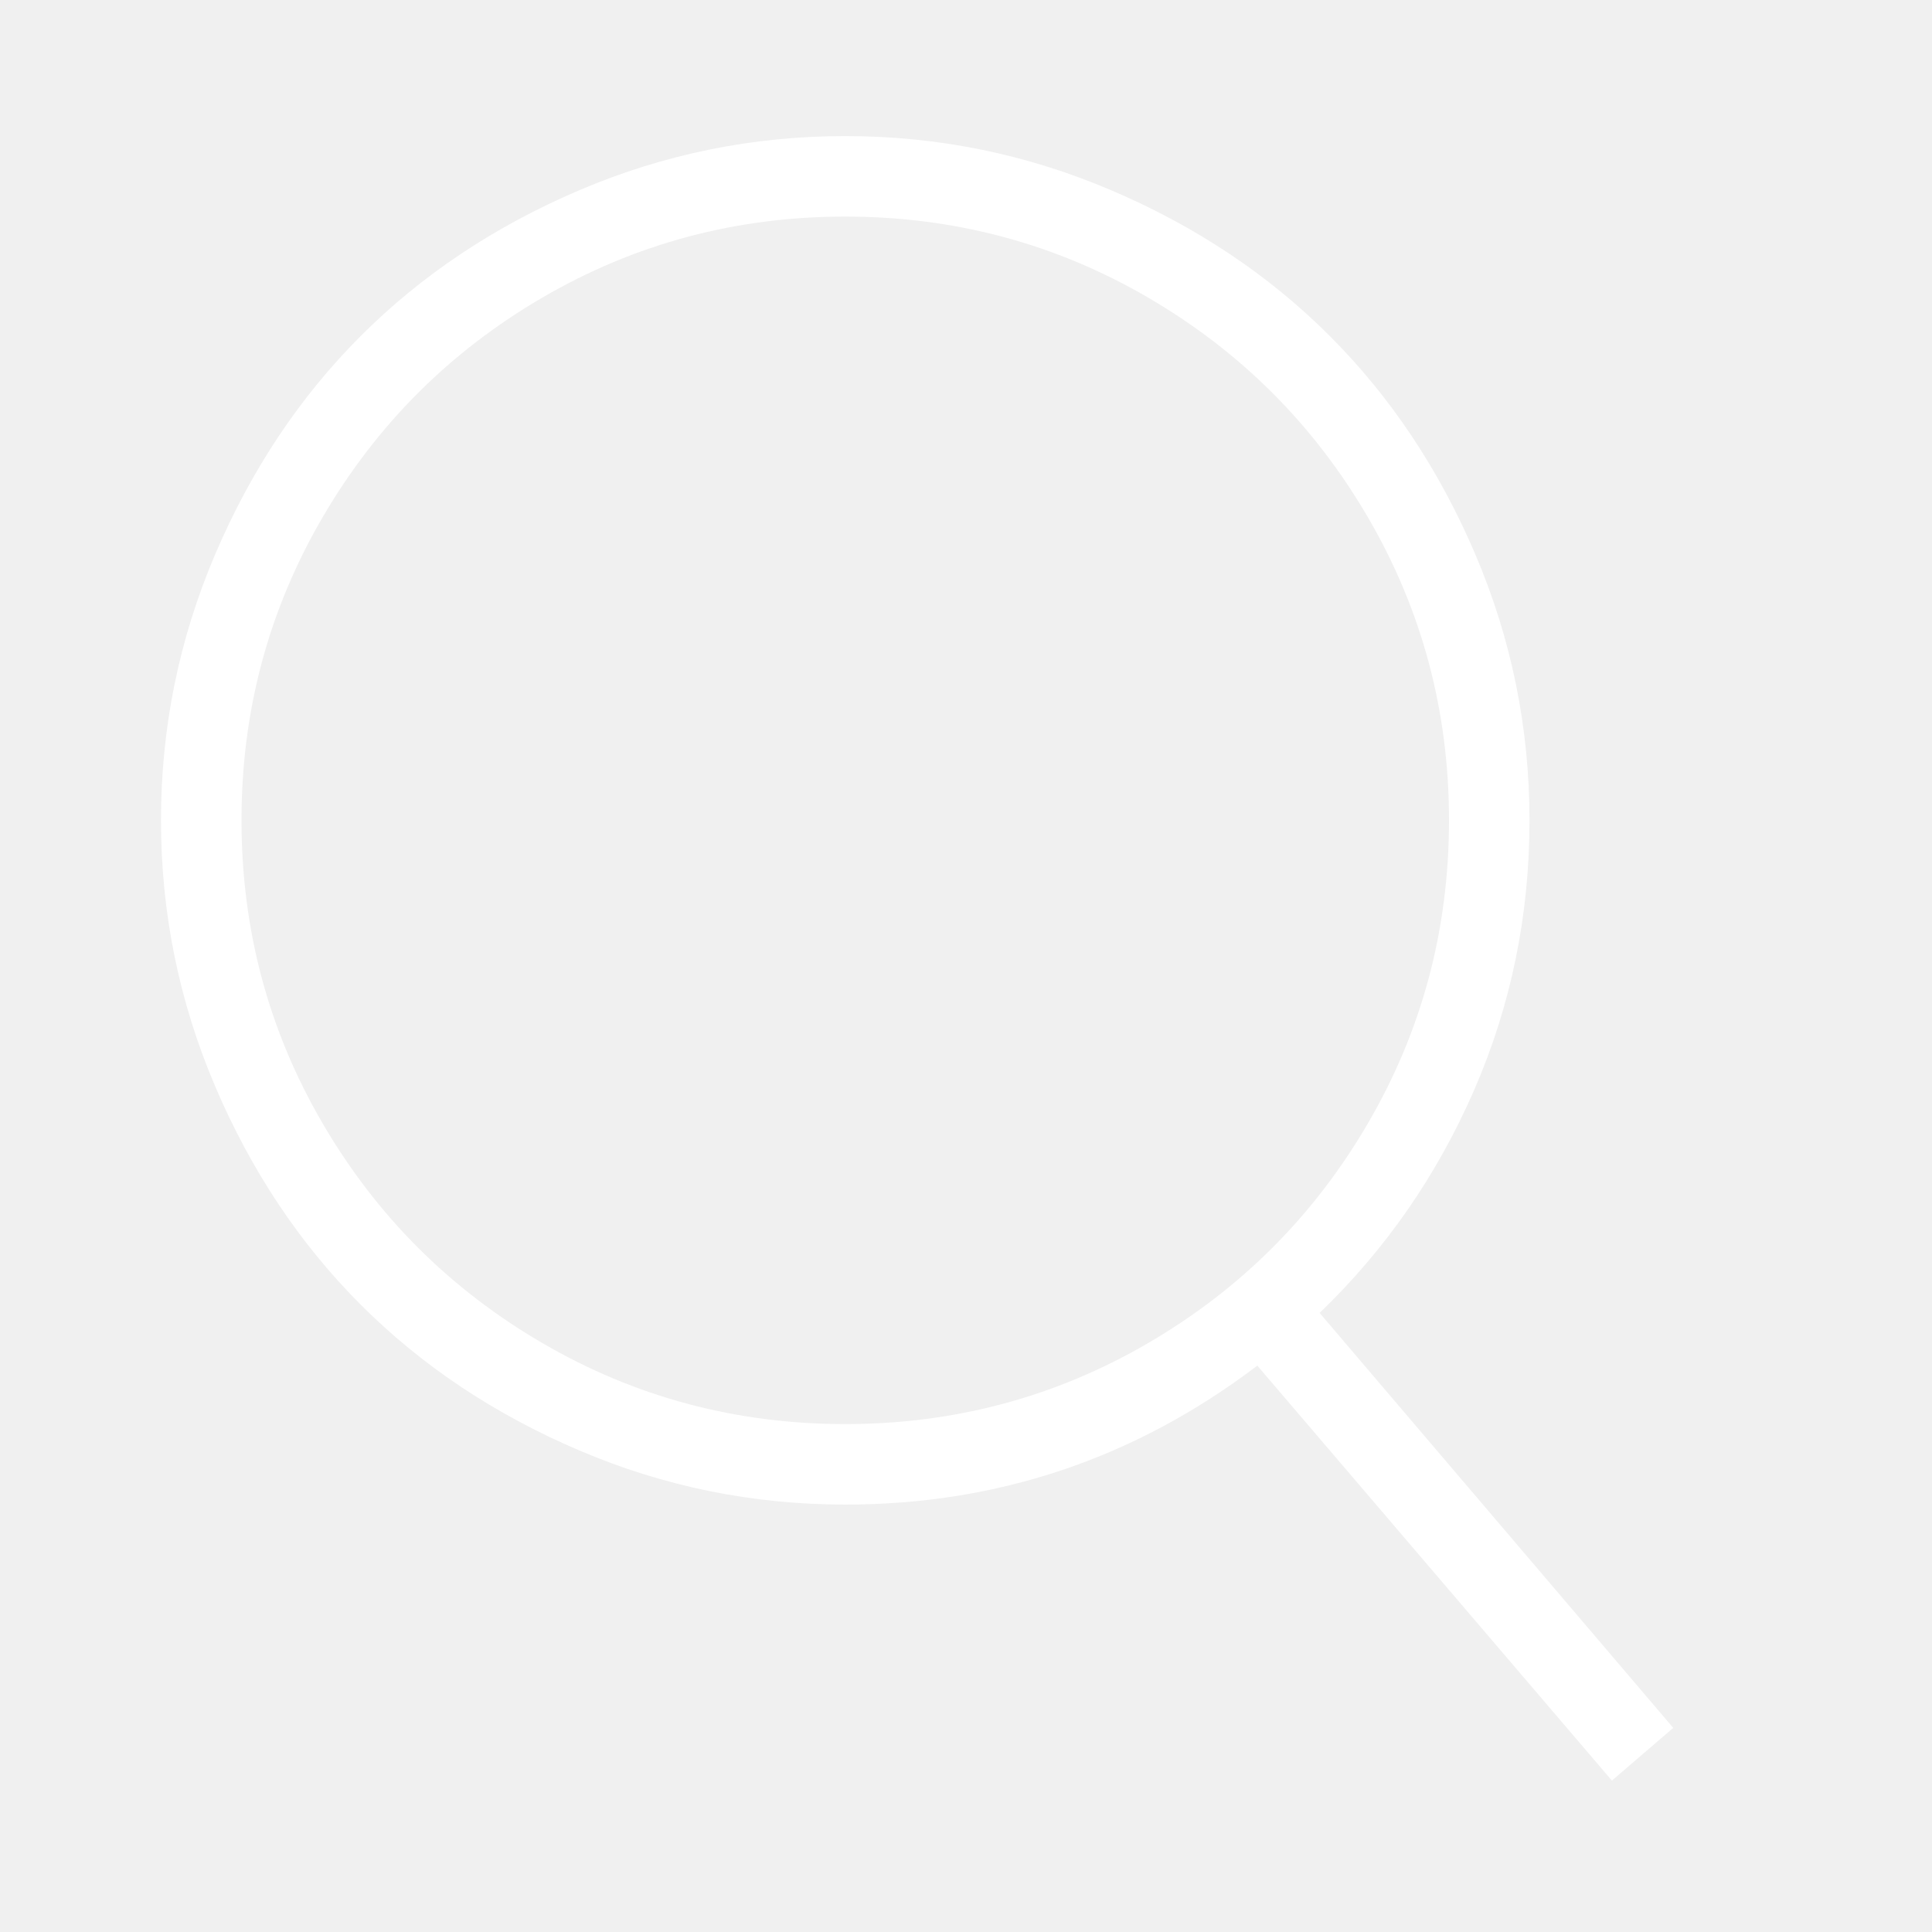
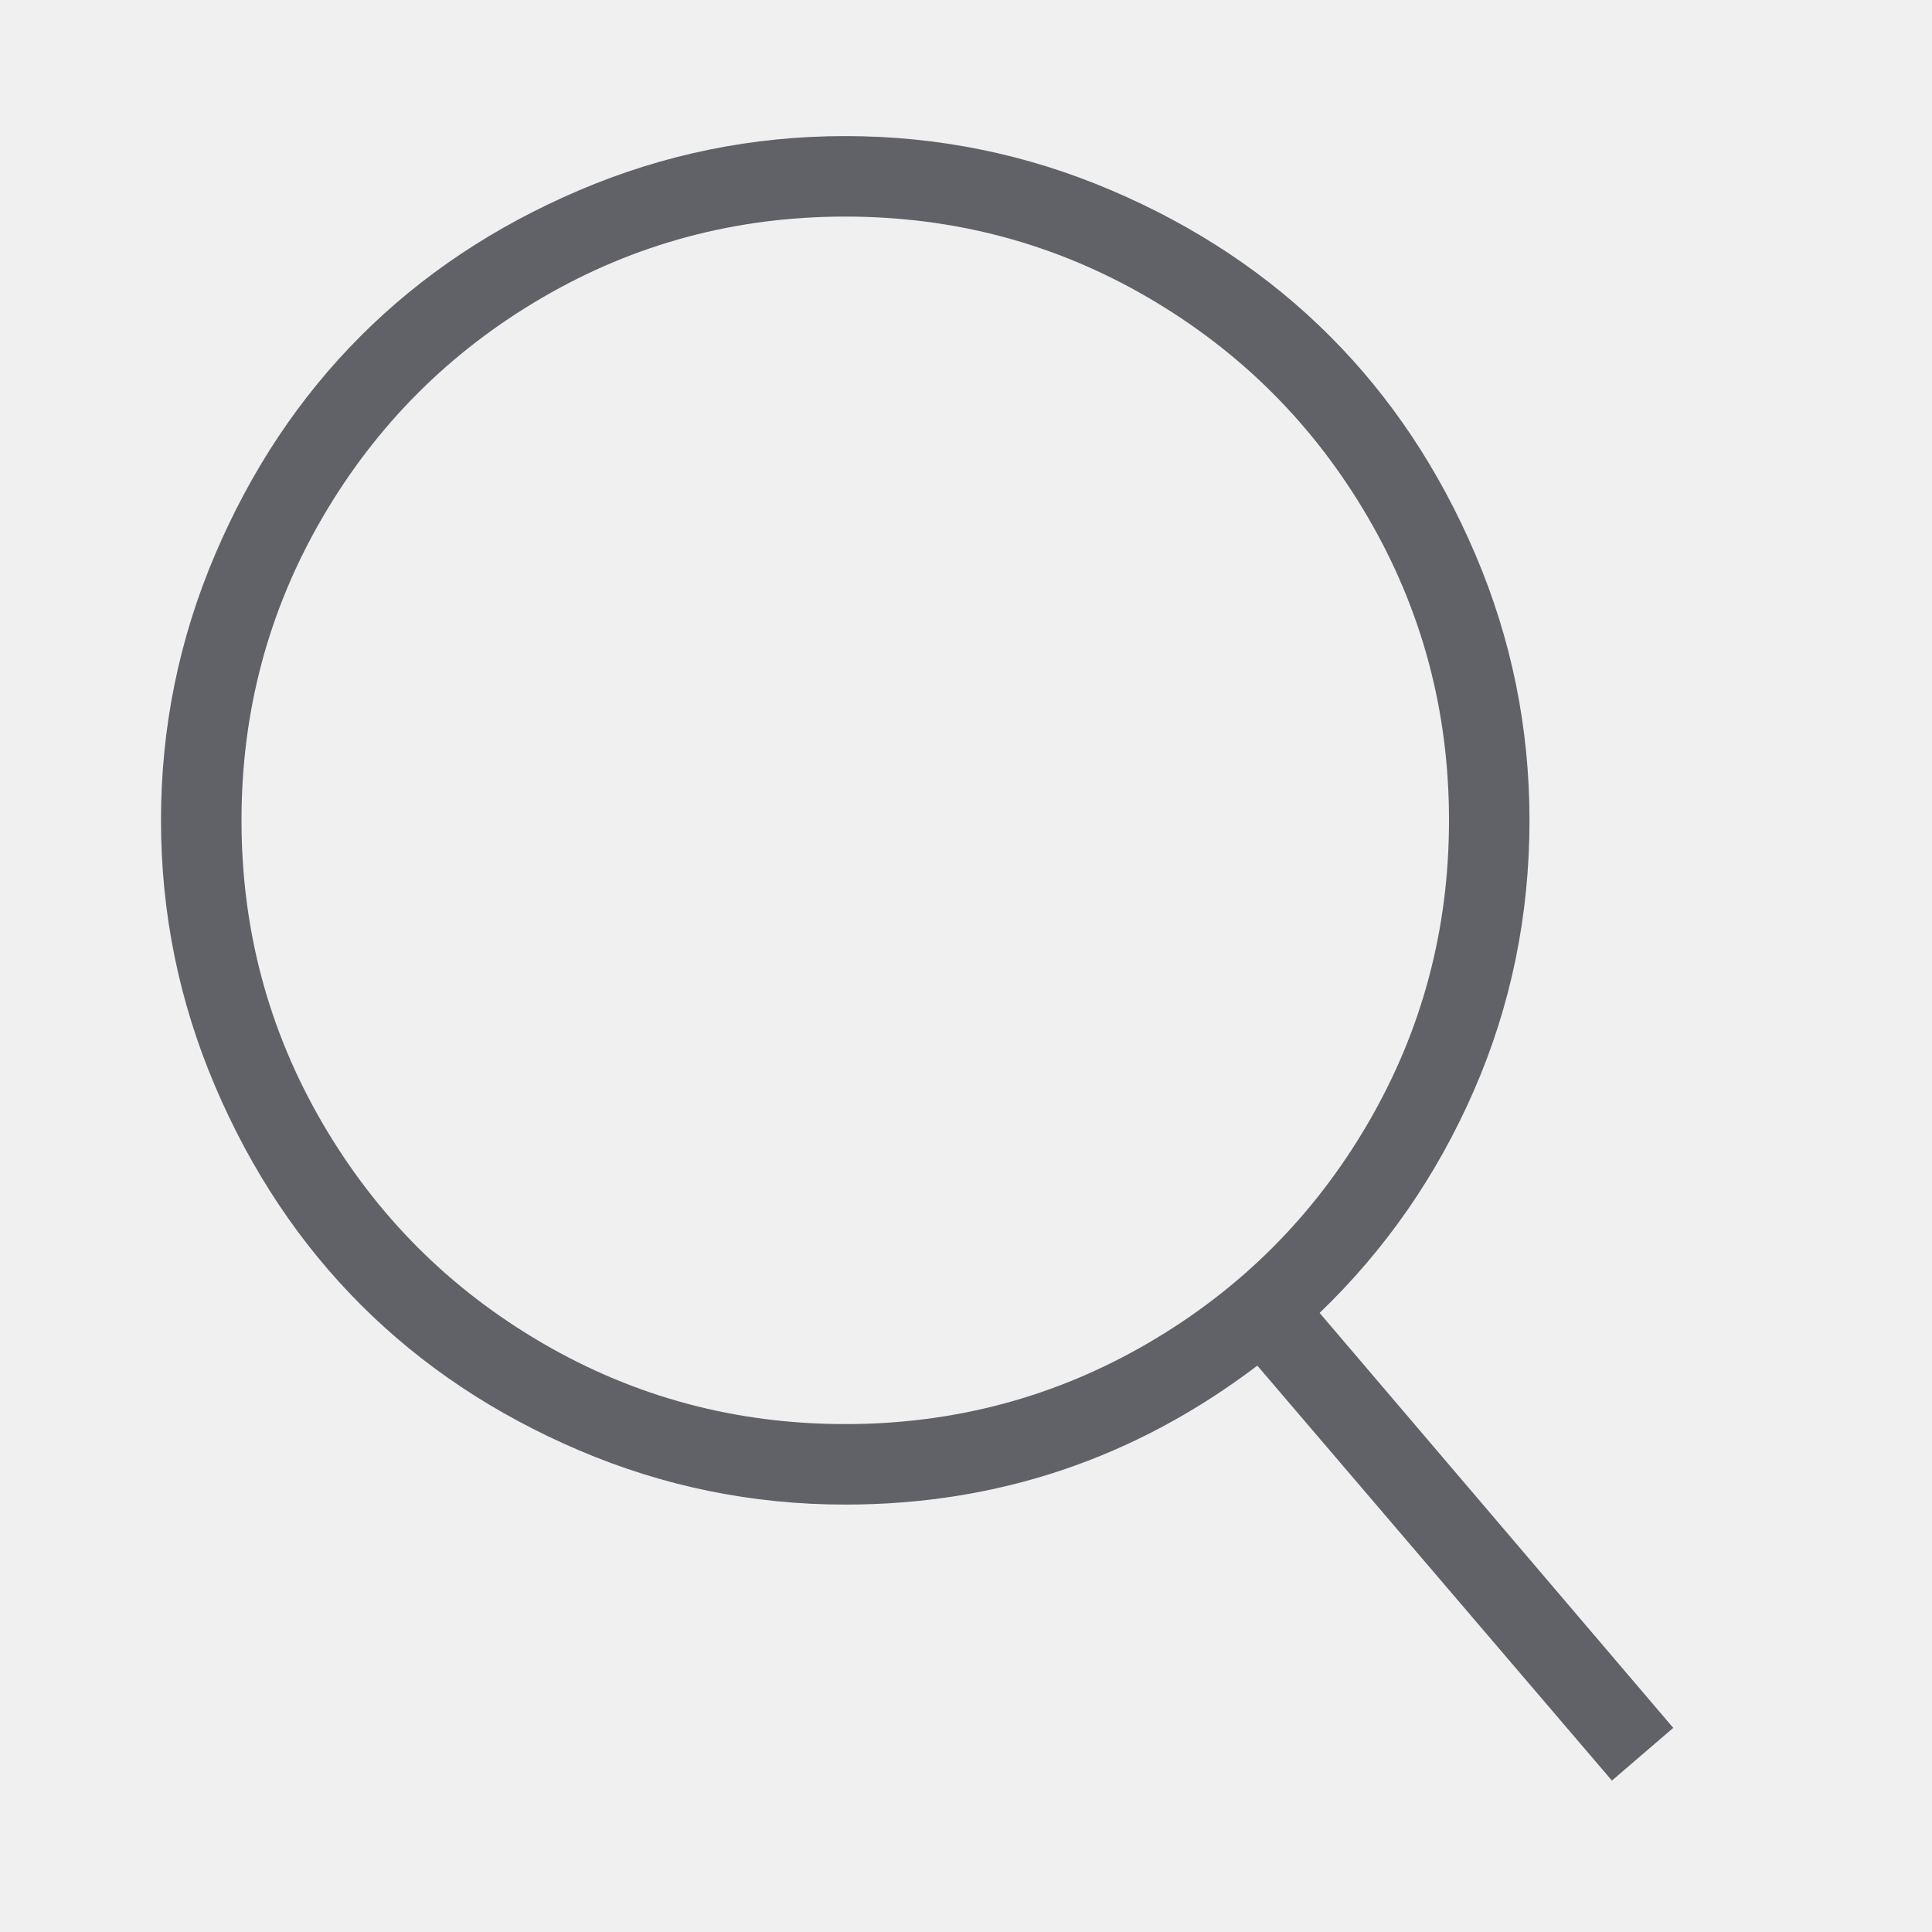
<svg xmlns="http://www.w3.org/2000/svg" viewBox="0 0 512 512">
-   <path d="M349.714 347.937l93.714 109.969-16.254 13.969-93.969-109.969q-48.508 36.825-109.207 36.825-36.826 0-70.476-14.349t-57.905-38.603-38.603-57.905-14.349-70.476 14.349-70.476 38.603-57.905 57.905-38.603 70.476-14.349 70.476 14.349 57.905 38.603 38.603 57.905 14.349 70.476q0 37.841-14.73 71.619t-40.889 58.921zM224 377.397q43.428 0 80.254-21.461t58.286-58.286 21.461-80.254-21.461-80.254-58.286-58.285-80.254-21.46-80.254 21.46-58.285 58.285-21.46 80.254 21.46 80.254 58.285 58.286 80.254 21.461z" fill="#ffffff" fill-rule="evenodd" />
+   <path d="M349.714 347.937l93.714 109.969-16.254 13.969-93.969-109.969q-48.508 36.825-109.207 36.825-36.826 0-70.476-14.349t-57.905-38.603-38.603-57.905-14.349-70.476 14.349-70.476 38.603-57.905 57.905-38.603 70.476-14.349 70.476 14.349 57.905 38.603 38.603 57.905 14.349 70.476q0 37.841-14.73 71.619t-40.889 58.921zM224 377.397q43.428 0 80.254-21.461t58.286-58.286 21.461-80.254-21.461-80.254-58.286-58.285-80.254-21.46-80.254 21.46-58.285 58.285-21.46 80.254 21.46 80.254 58.285 58.286 80.254 21.461z" fill="#606268" fill-rule="evenodd" />
</svg>
